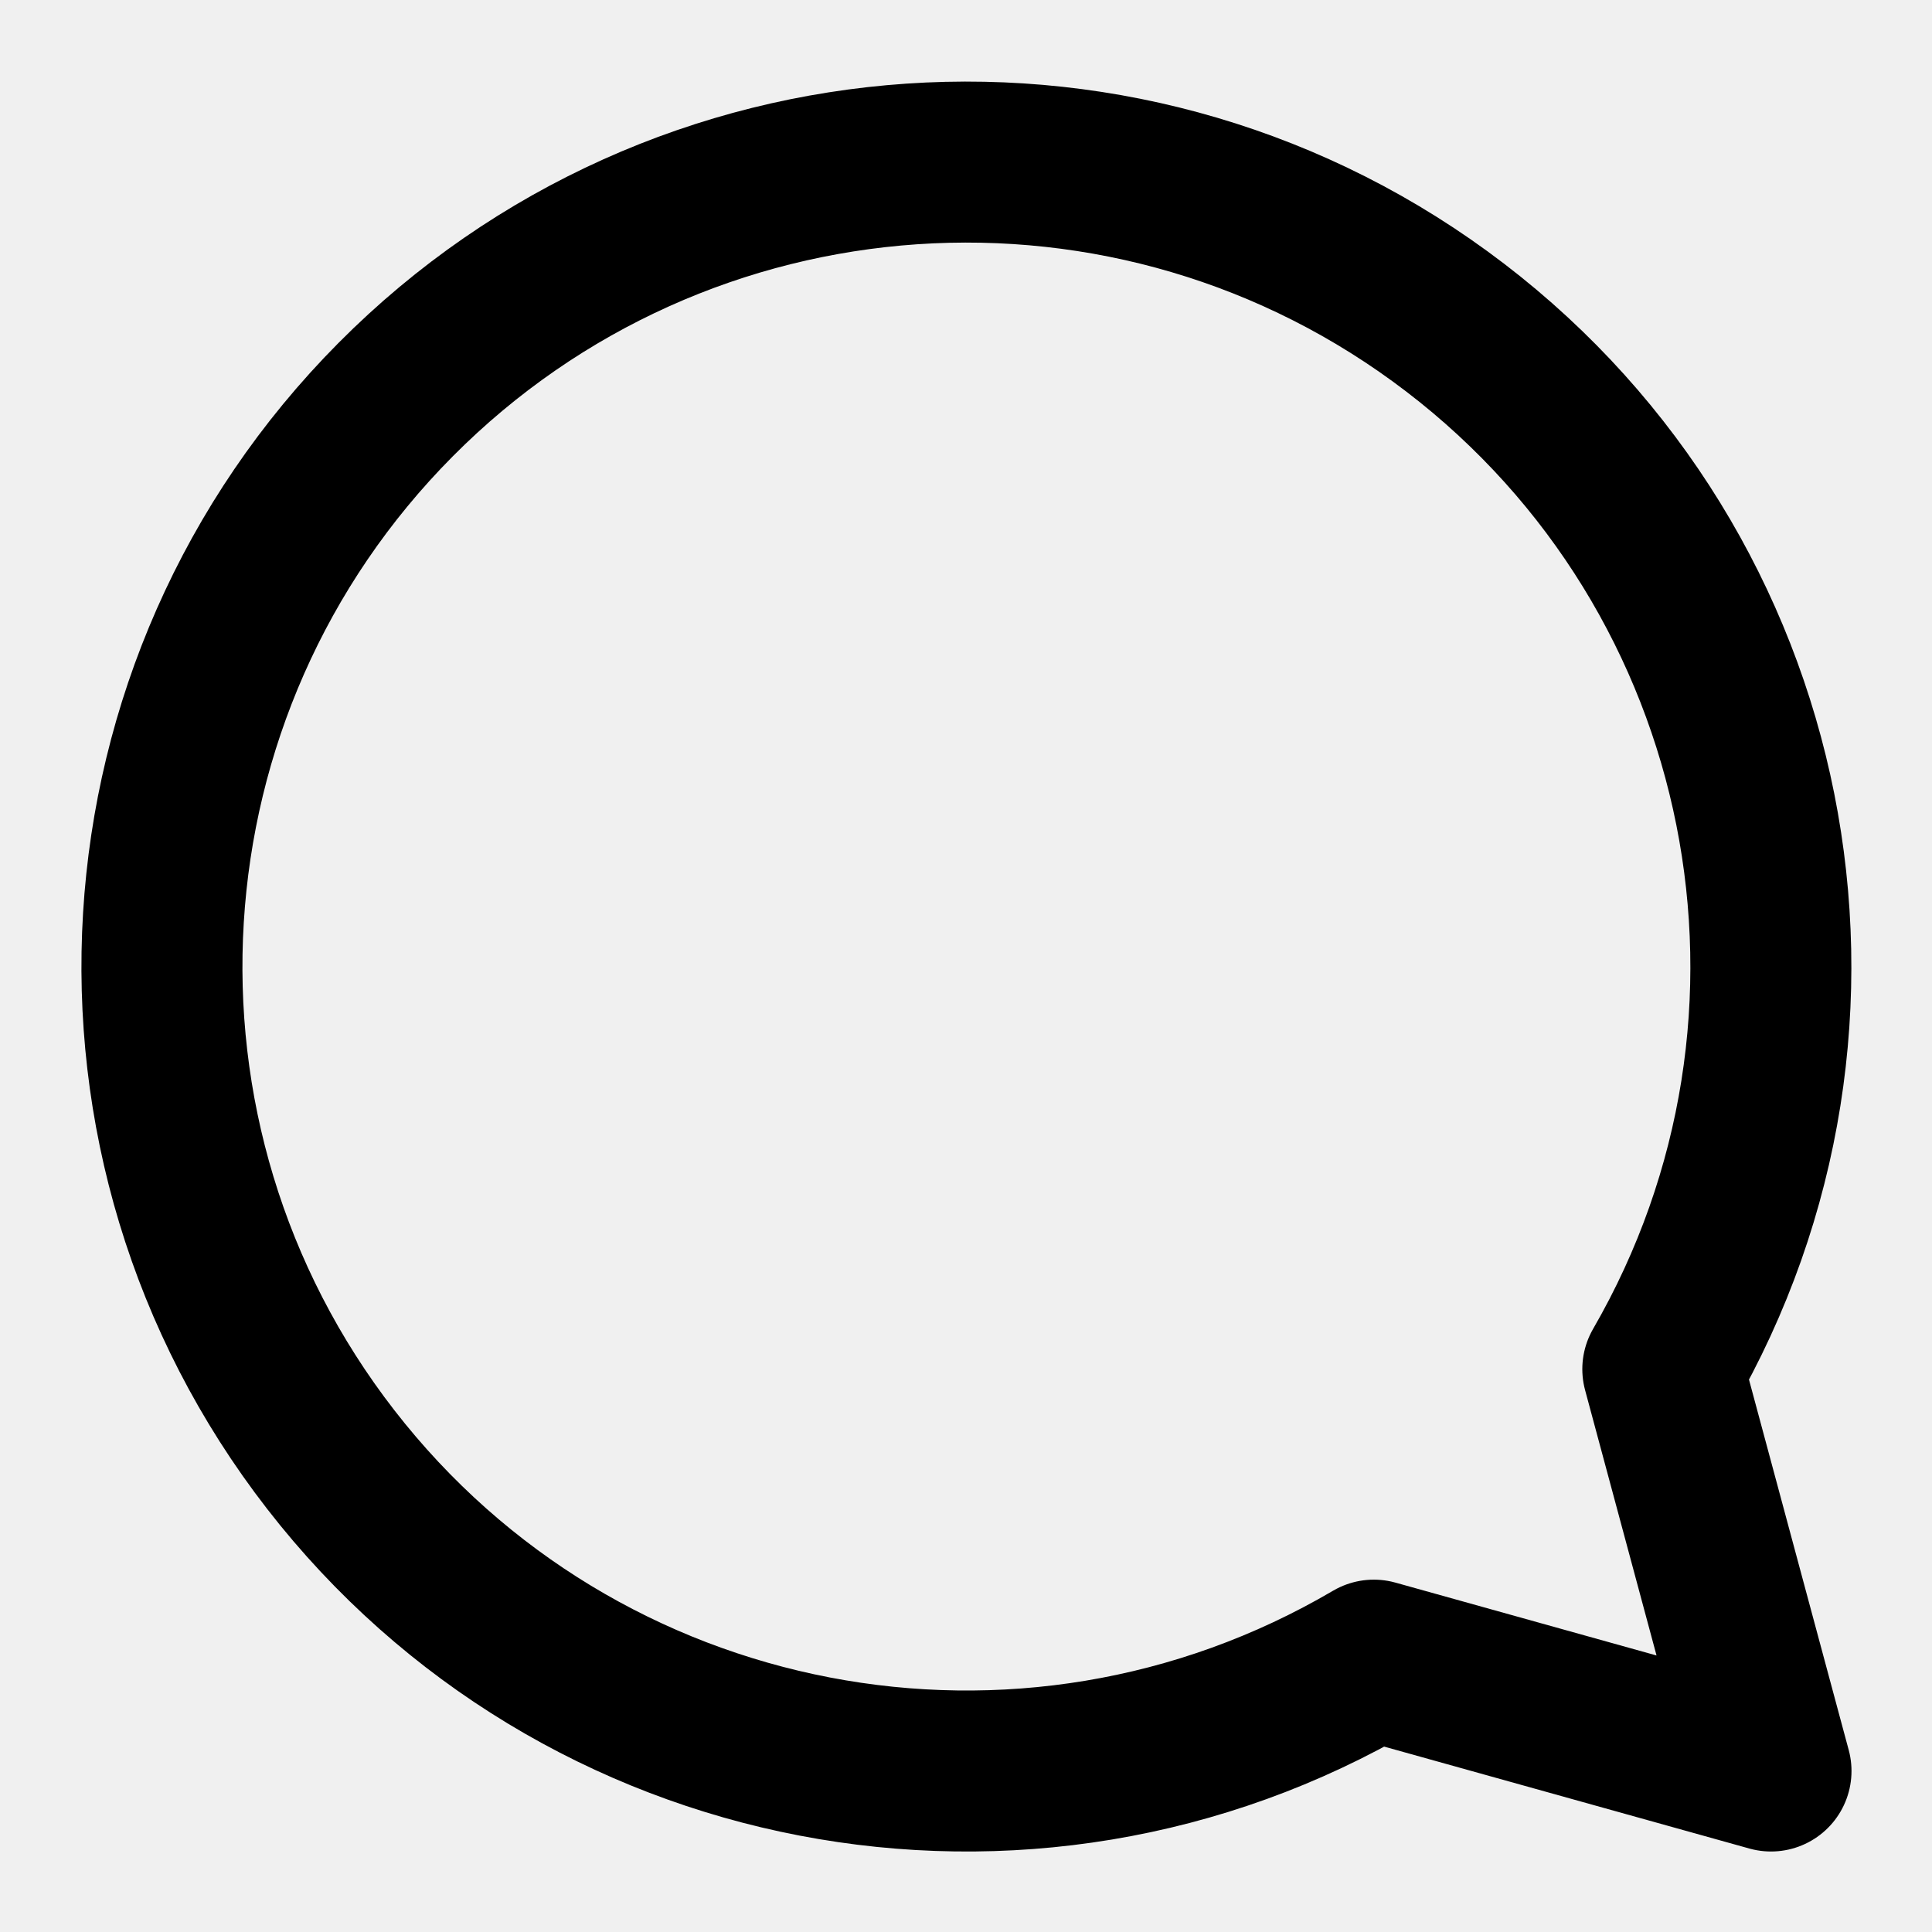
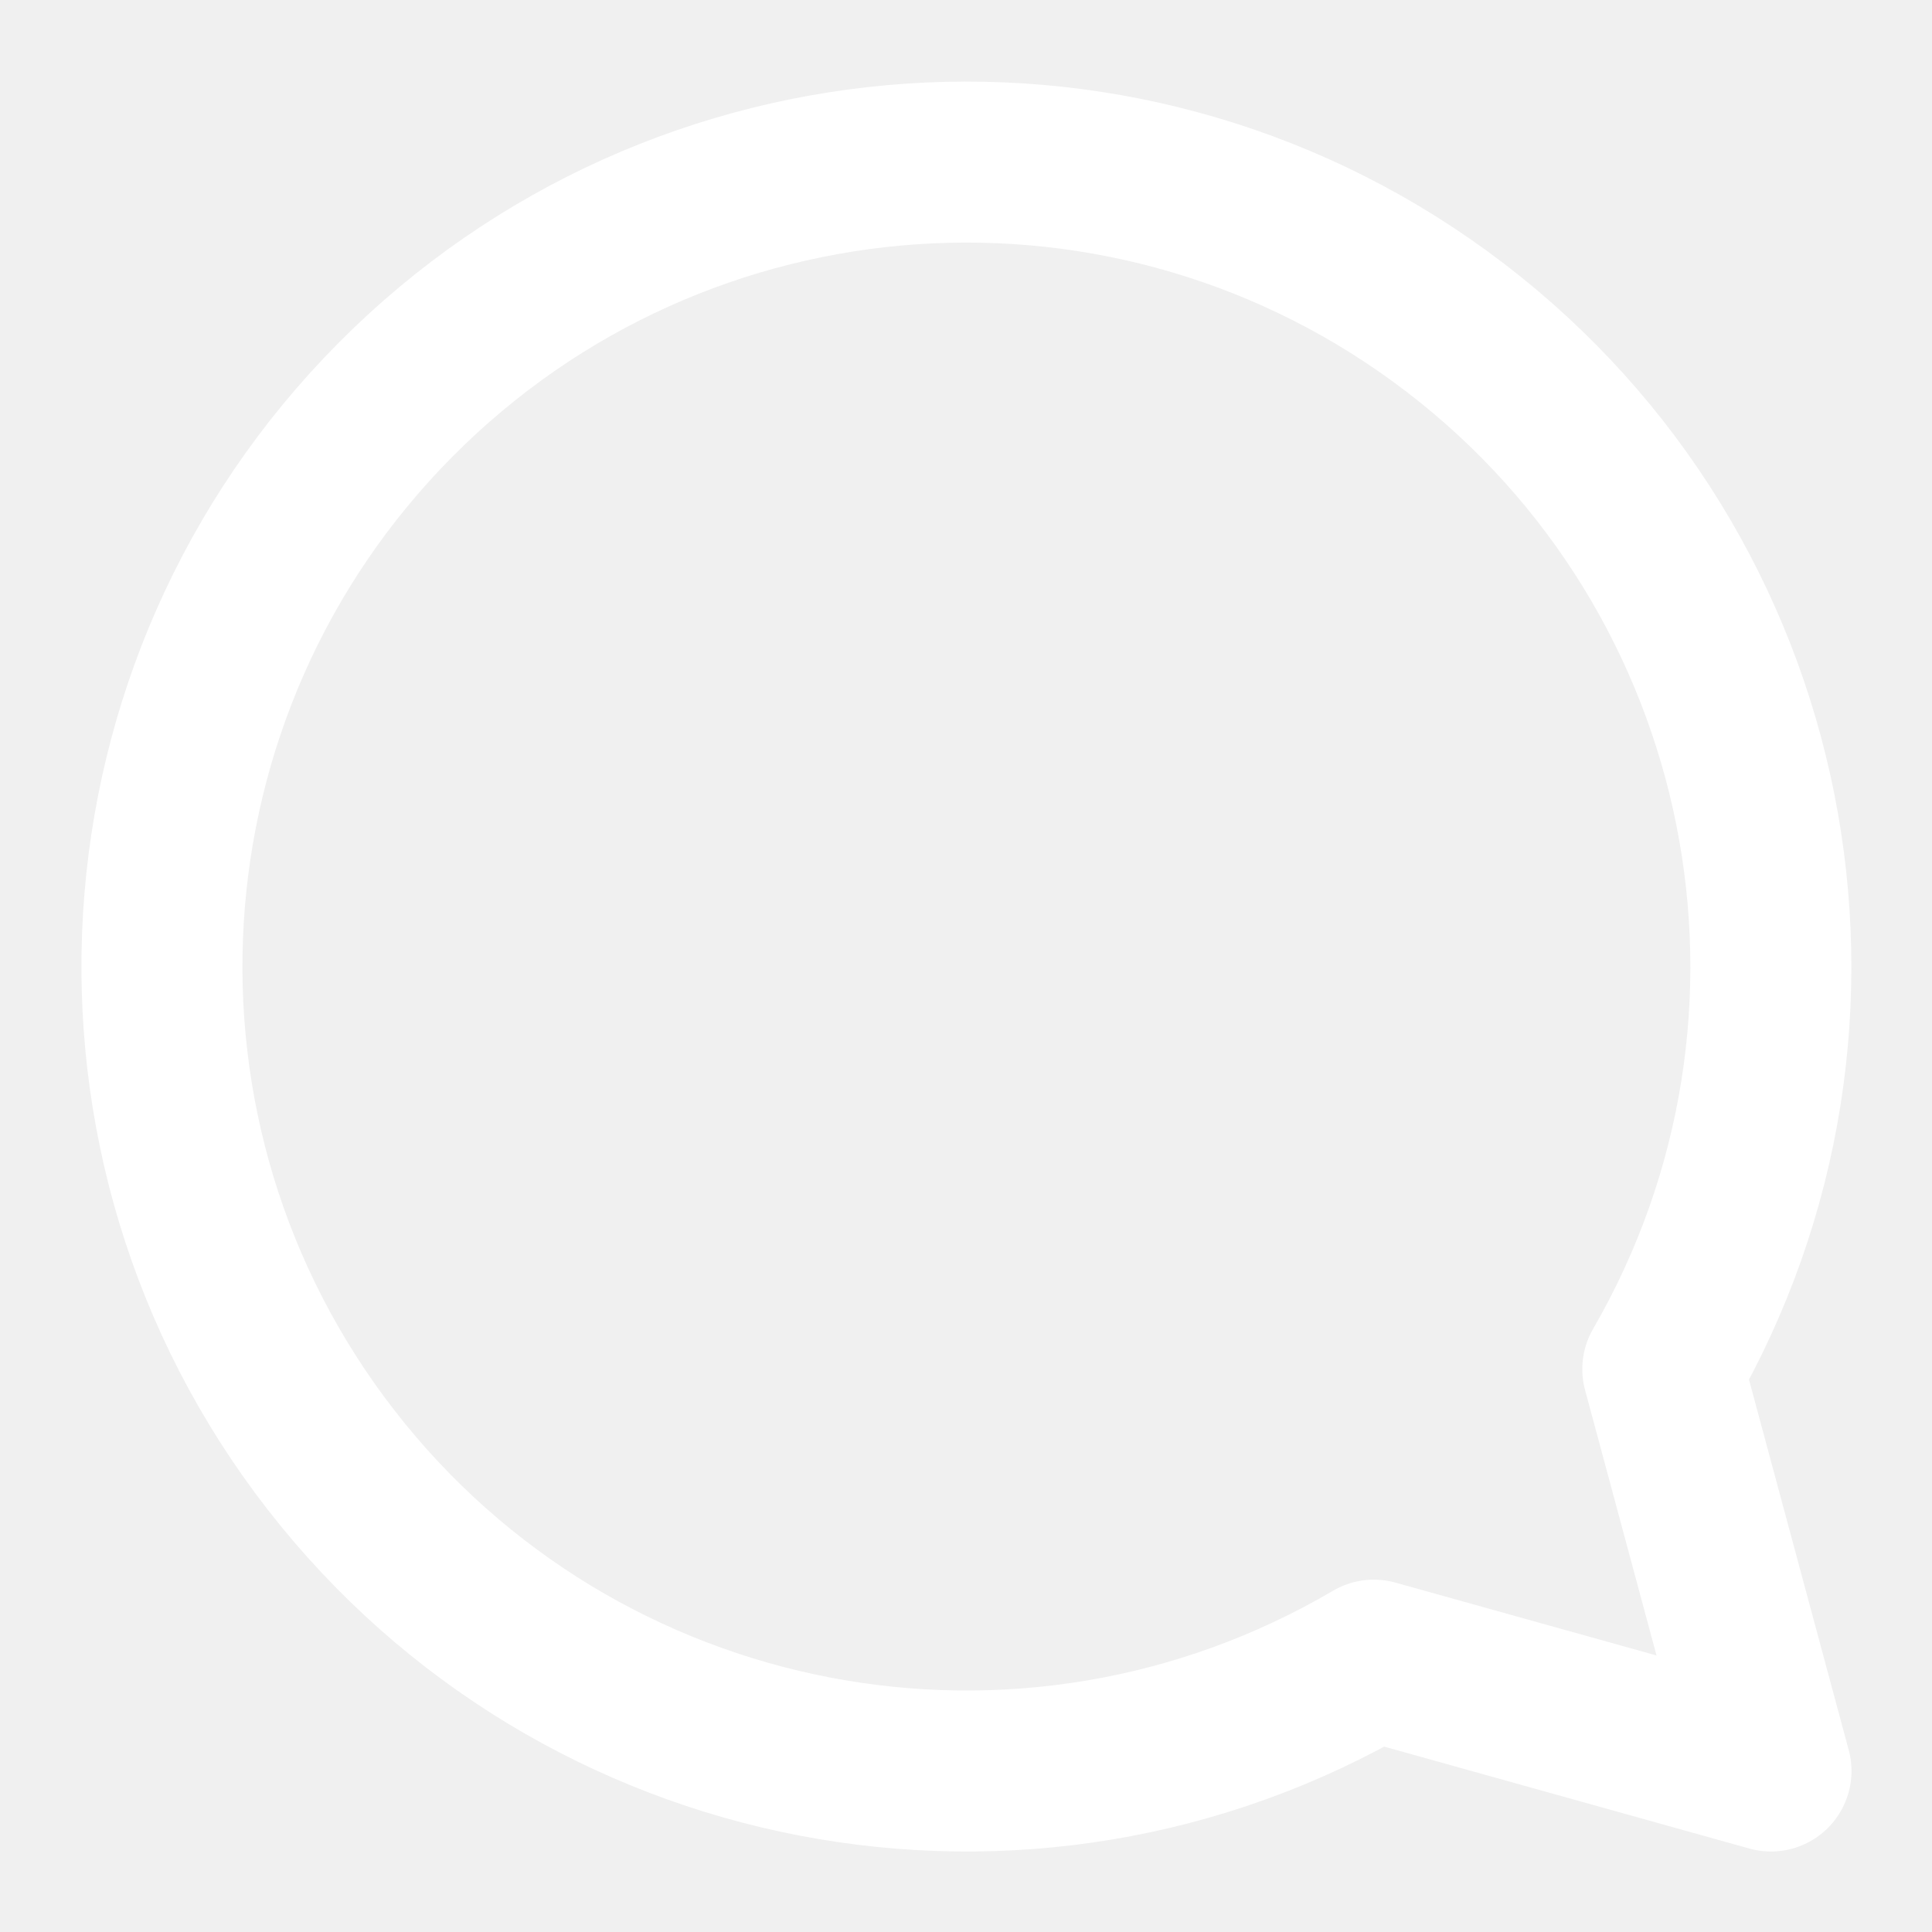
<svg xmlns="http://www.w3.org/2000/svg" aria-label="Comment" class="x1lliihq x1n2onr6 x5n08af" fill="currentColor" height="24" role="img" viewBox="0 0 24 24" width="24">
-   <path d="M20.656 17.008a9.993 9.993 0 1 0-3.59 3.615L22 22Z" fill="none" stroke="currentColor" stroke-linejoin="round" stroke-width="2" />
+   <path d="M20.656 17.008a9.993 9.993 0 1 0-3.59 3.615L22 22Z" fill="none" stroke="white" stroke-linejoin="round" stroke-width="2" />
</svg>
